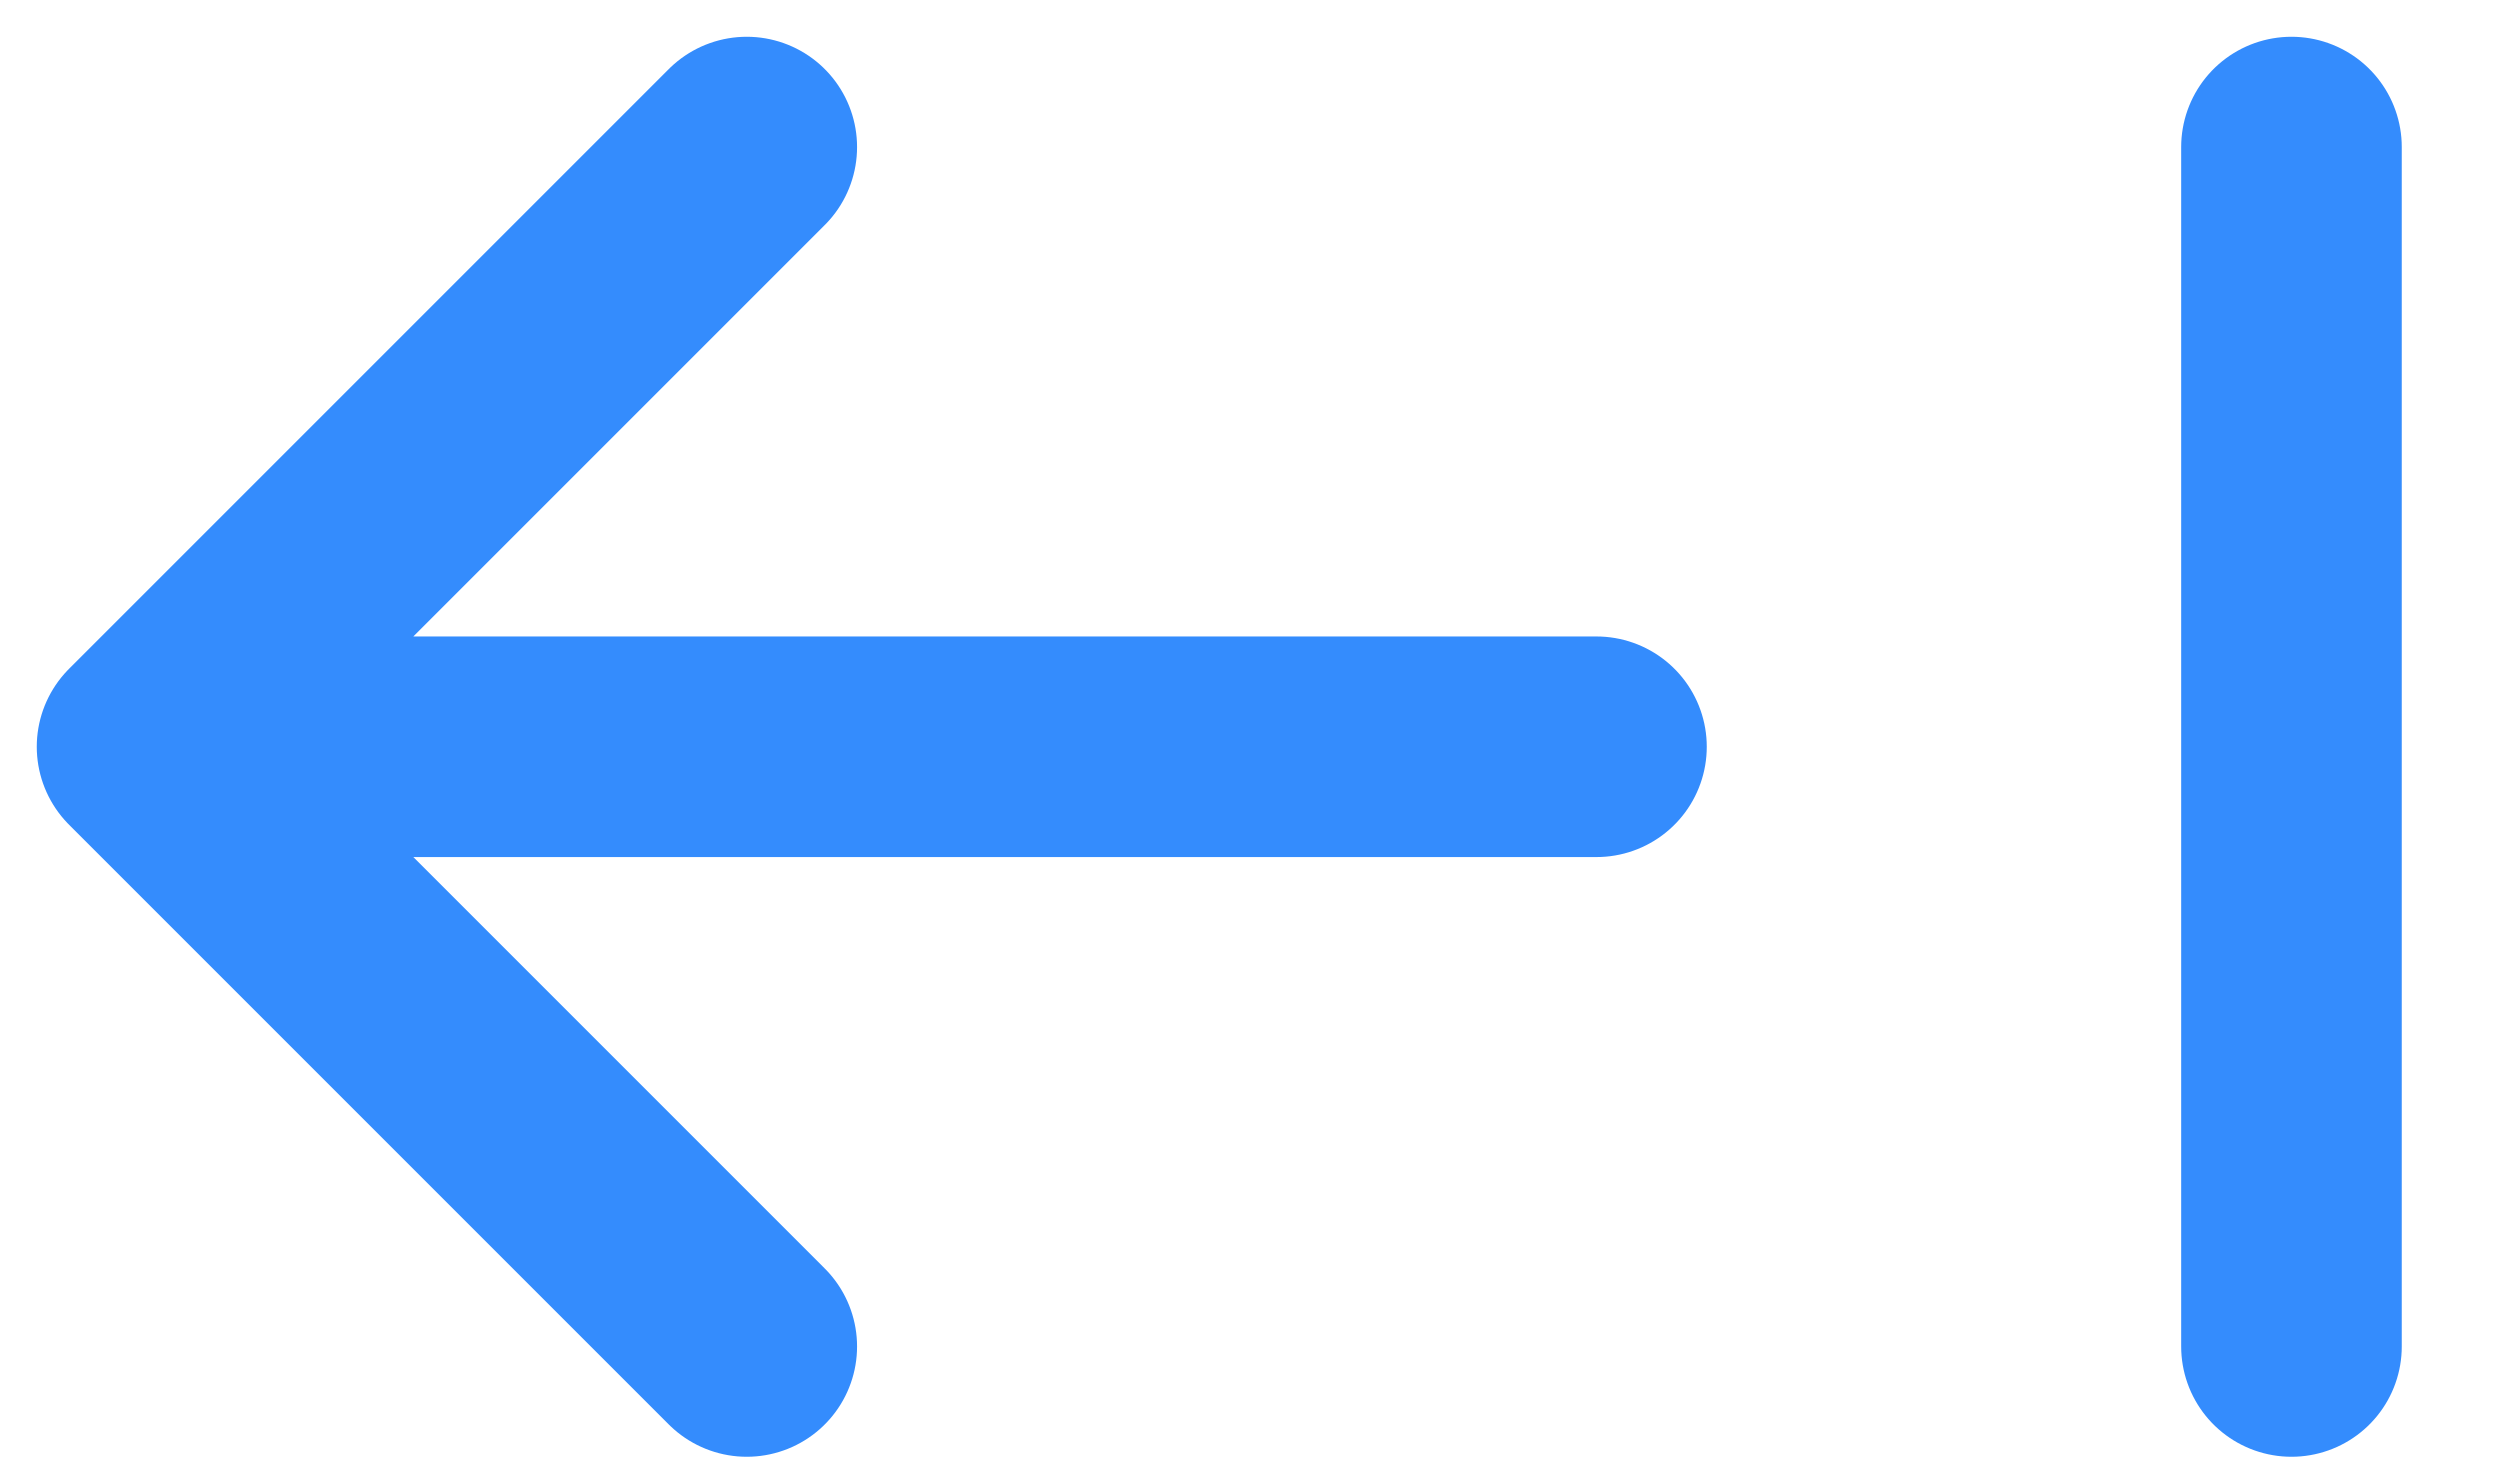
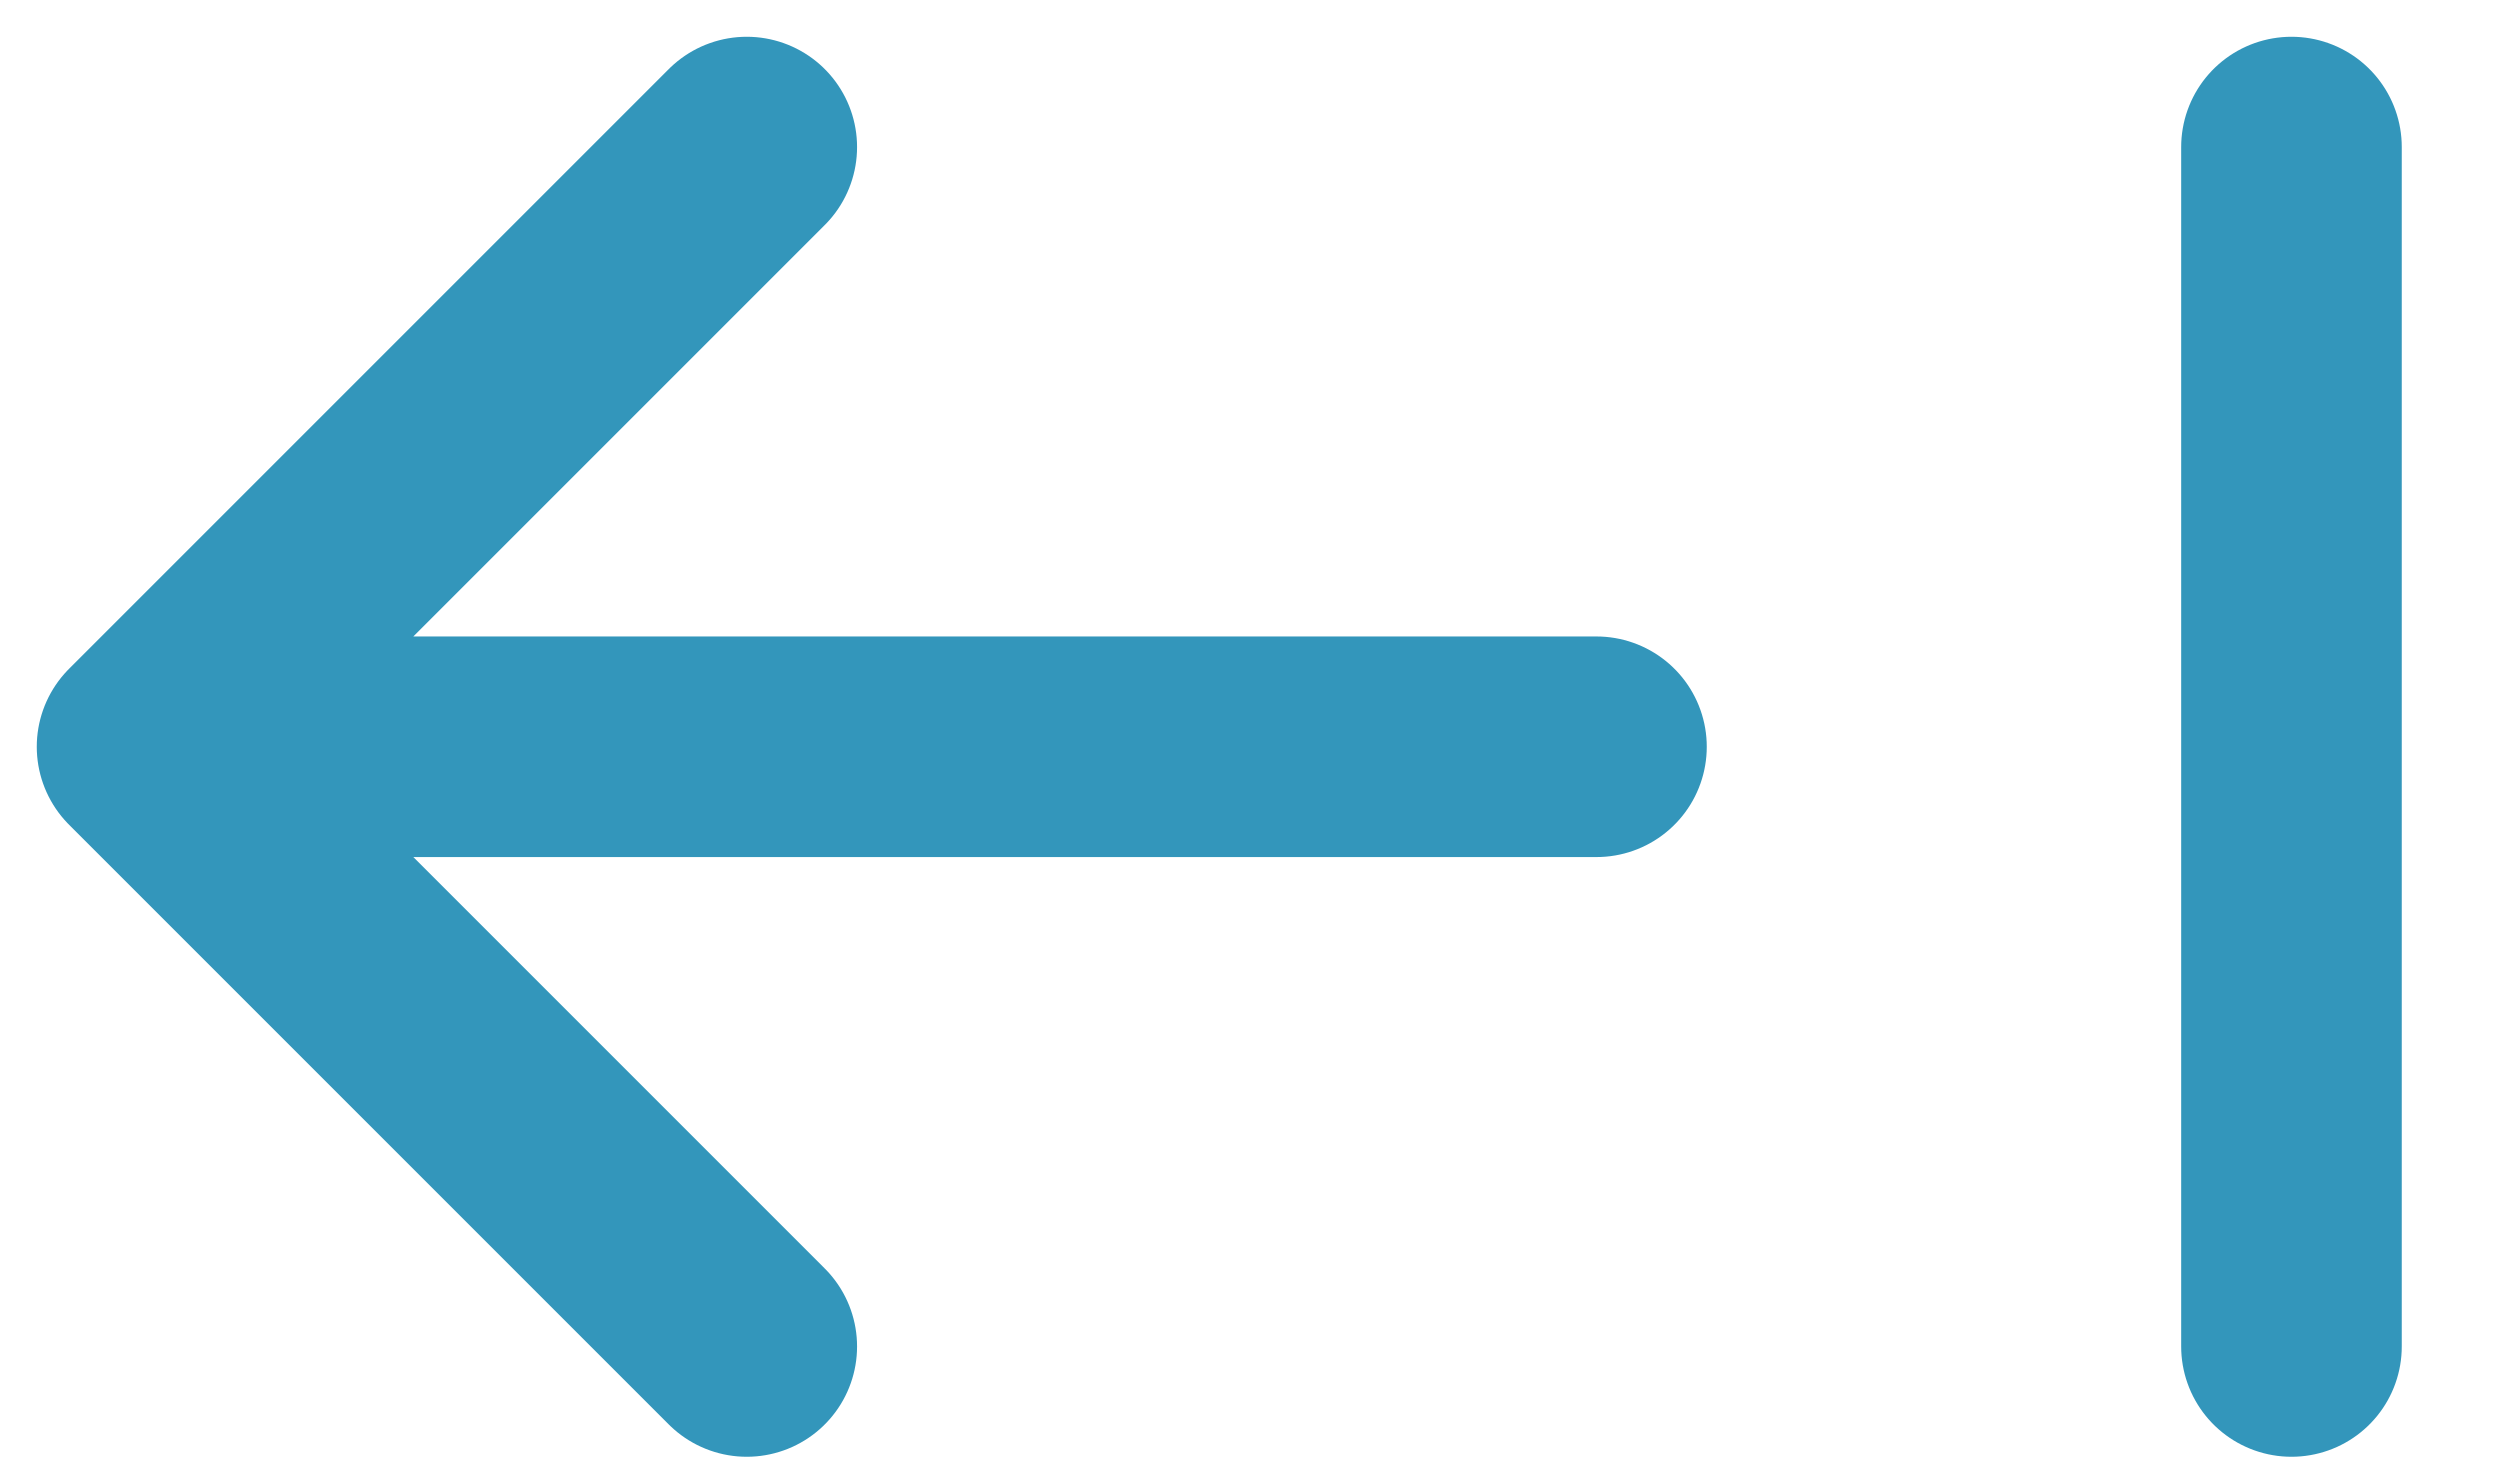
<svg xmlns="http://www.w3.org/2000/svg" width="17" height="10" viewBox="0 0 17 10">
-   <g stroke="#348CFD" stroke-width="1.5" fill="none" fill-rule="evenodd" stroke-linecap="round" stroke-linejoin="round">
+   <g stroke="#007CAACC" stroke-width="1.5" fill="none" fill-rule="evenodd" stroke-linecap="round" stroke-linejoin="round">
    <path d="M10.856 5.078H1M5.078 1 1 5.078l4.078 4.078M15.582 9.156V1" />
  </g>
</svg>
